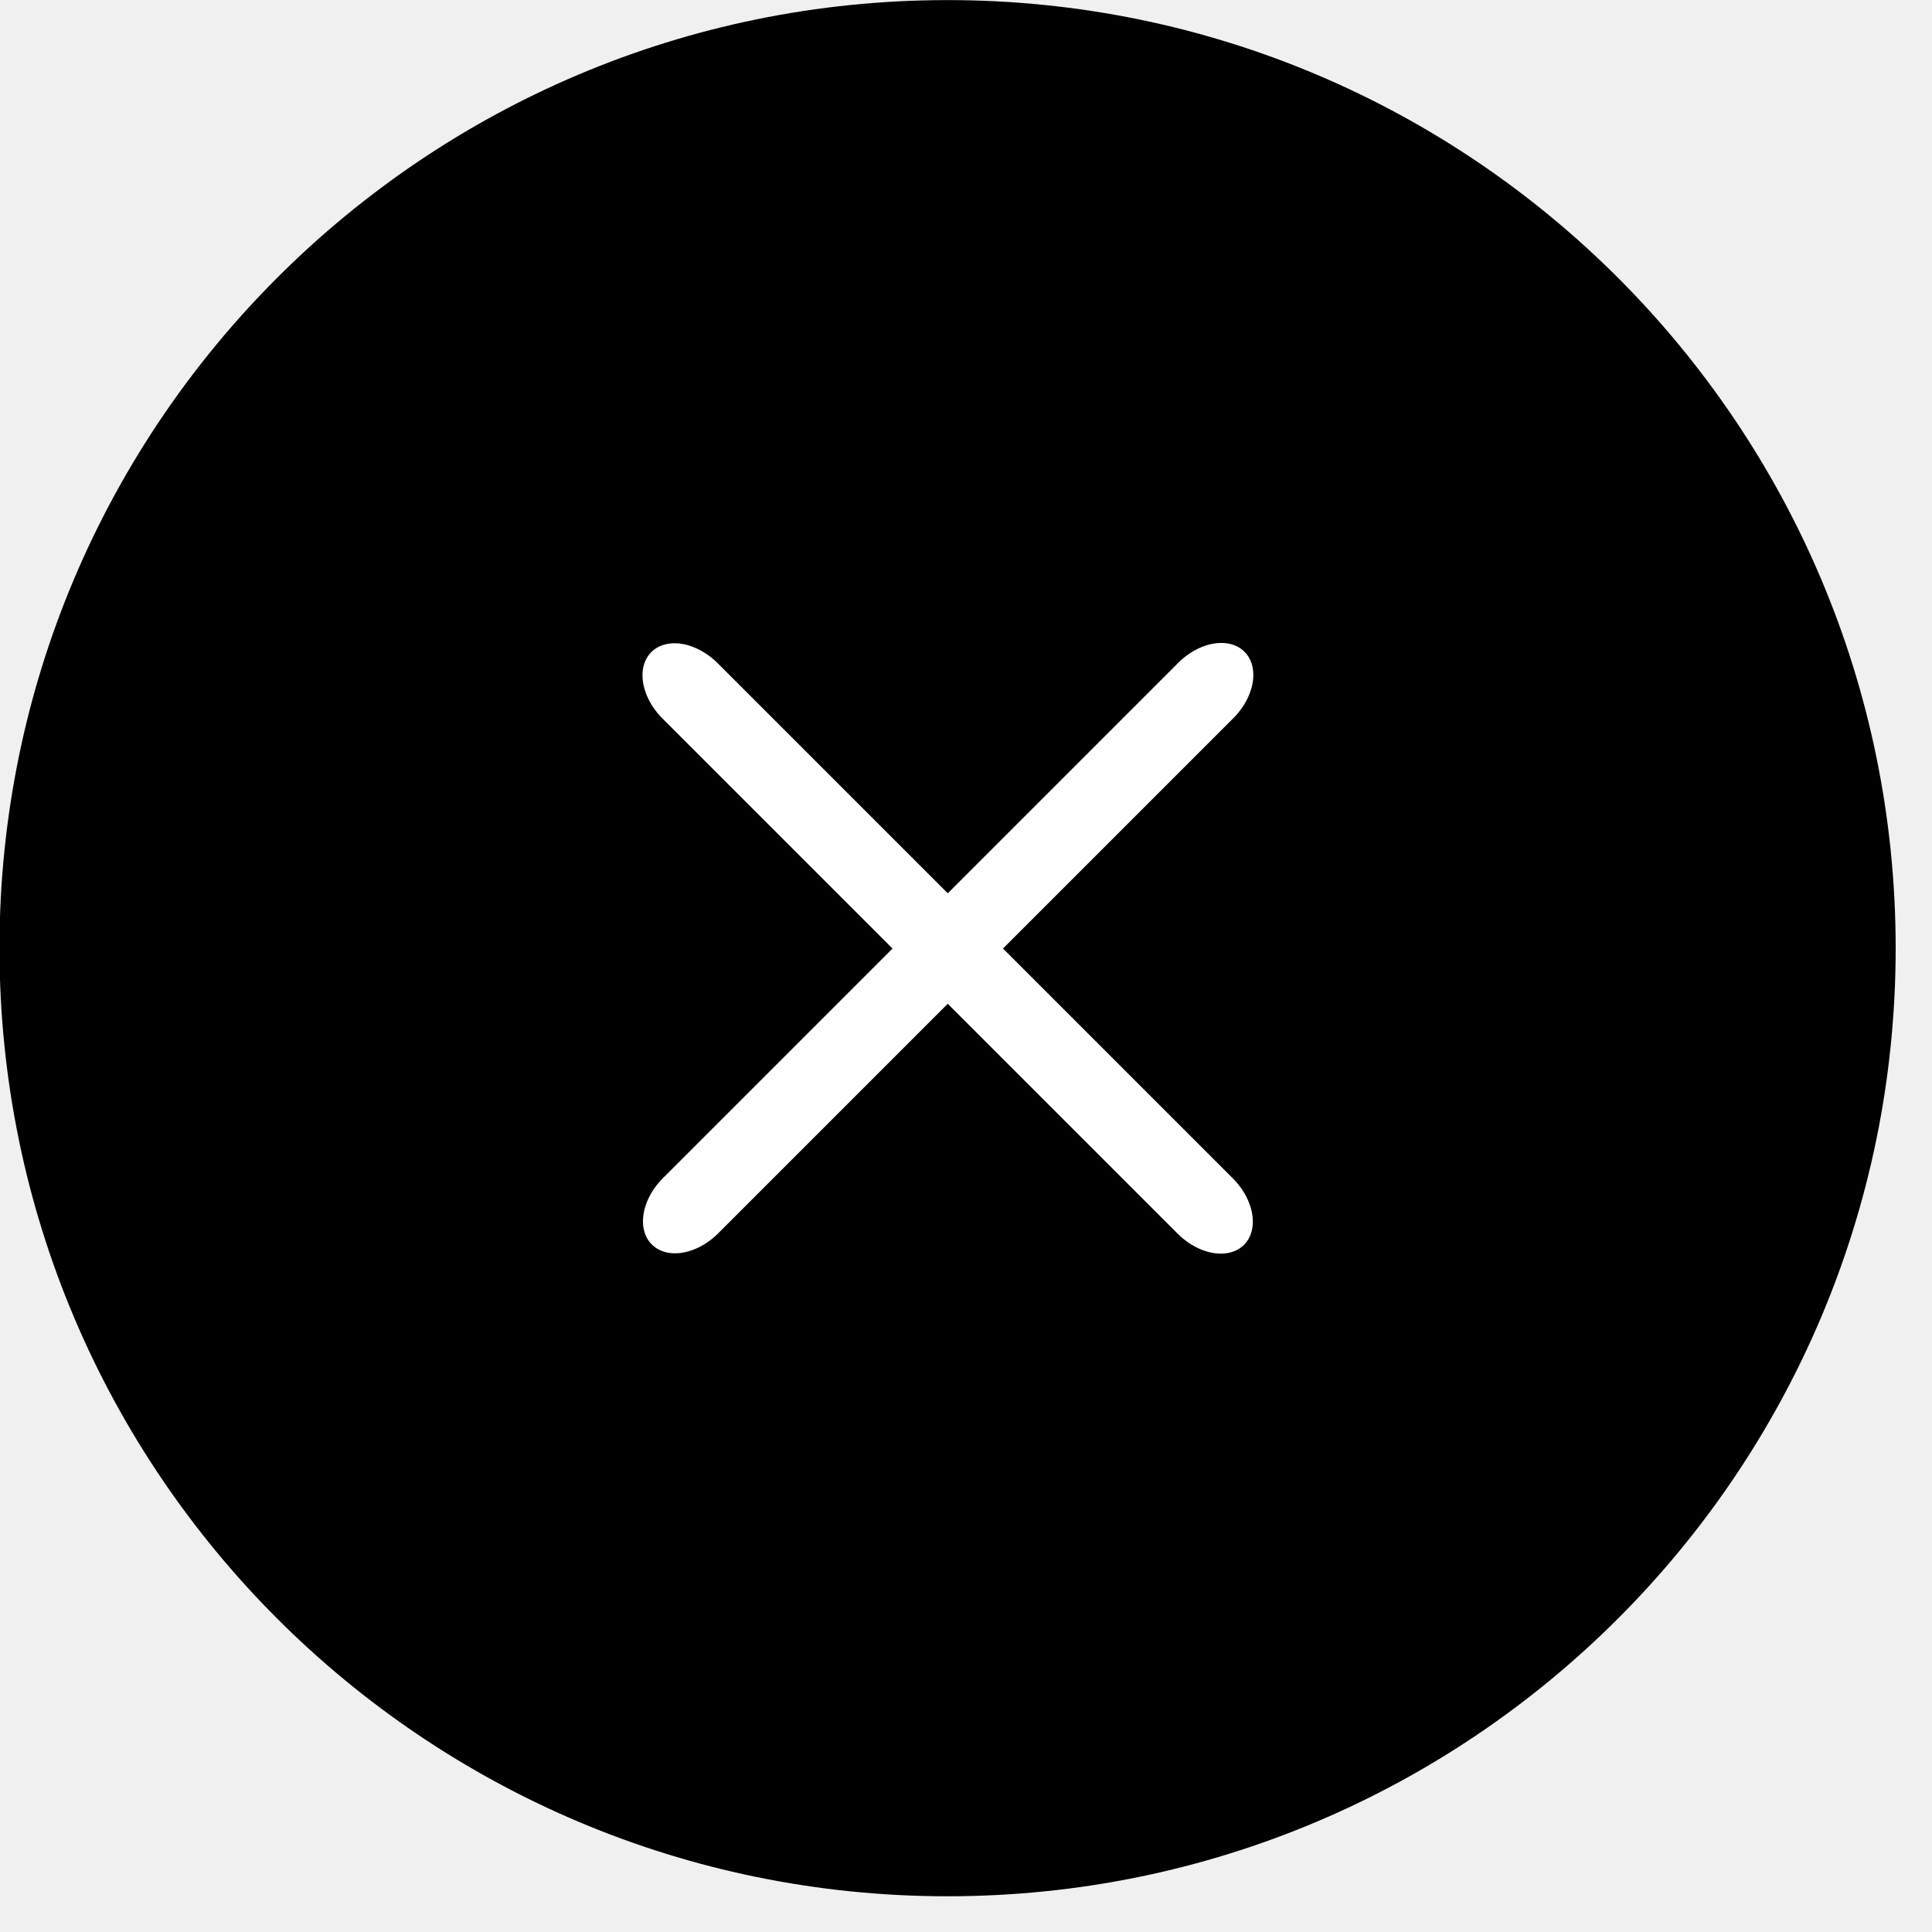
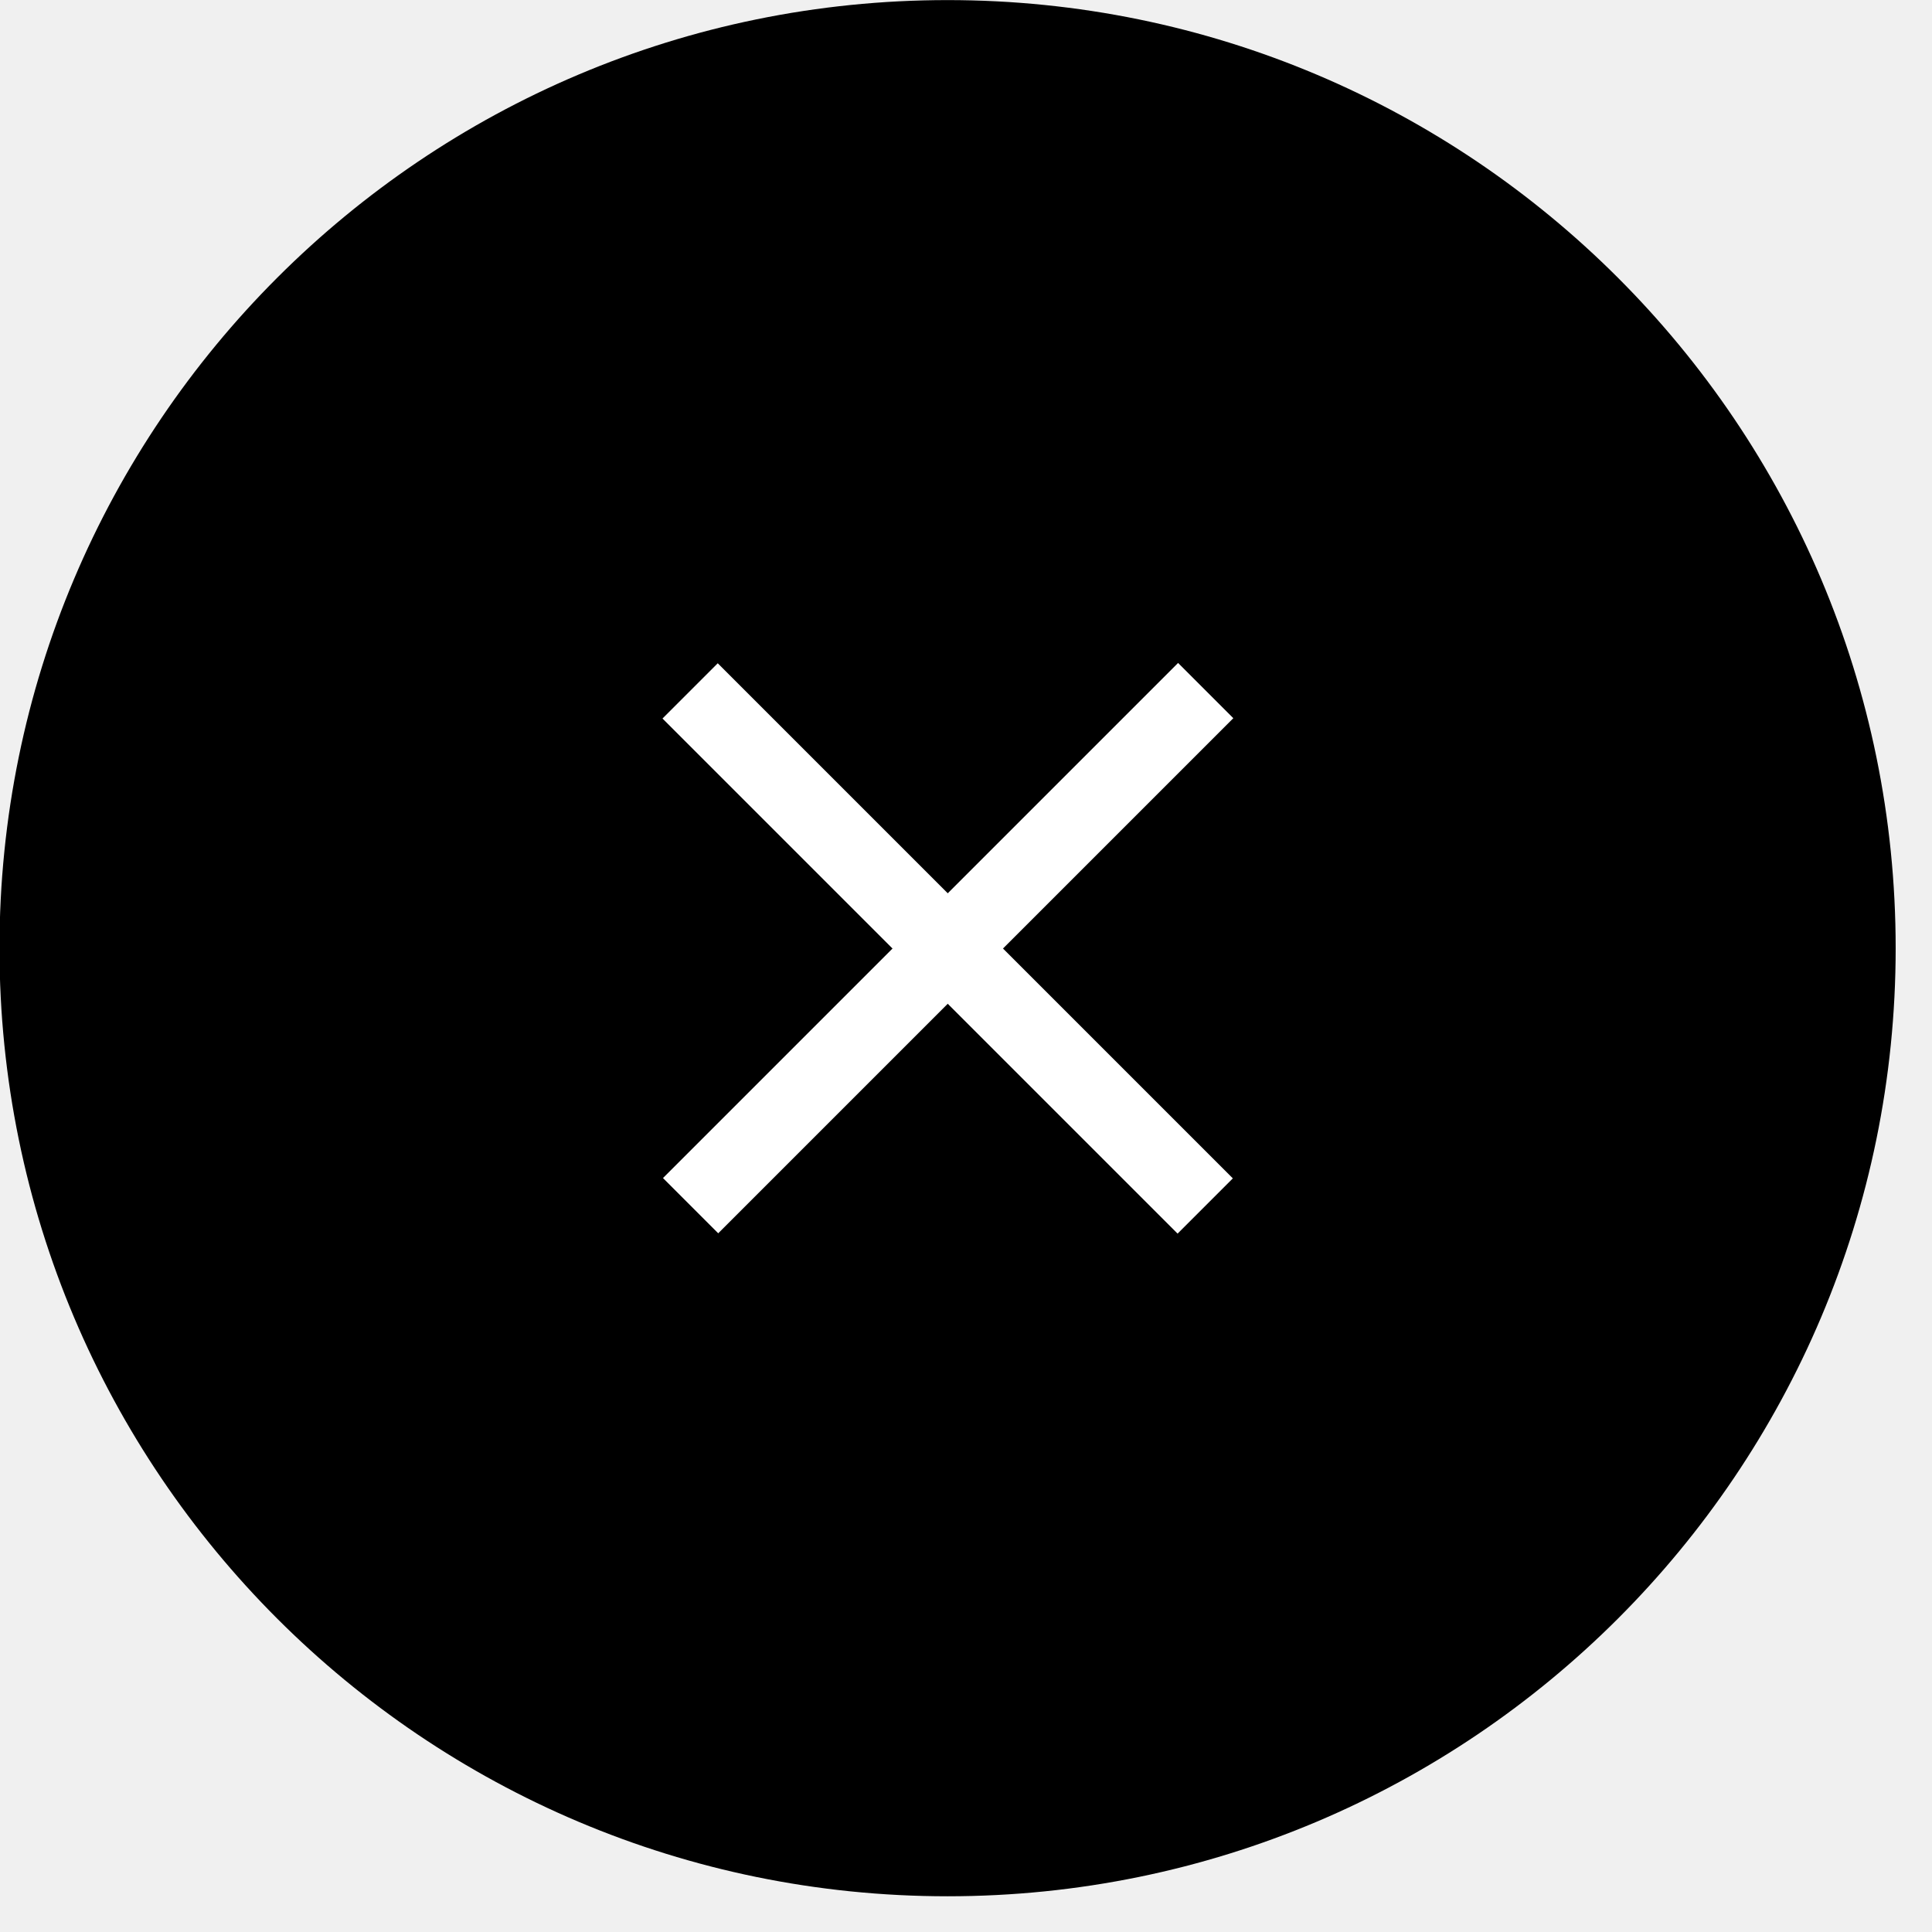
- <svg width="100%" height="100%" viewBox="0 0 44 44" style="fill-rule:evenodd;clip-rule:evenodd;stroke-linecap:round;stroke-linejoin:round;stroke-miterlimit:1.5;">
+ <svg width="100%" height="100%" viewBox="0 0 44 44">
  <g transform="matrix(1,0,0,1,-1455.15,-2914.79)">
    <g transform="matrix(0.285852,0,0,0.666867,1385.08,2497.71)">
      <g transform="matrix(1.30545,0,0,1.30545,180.761,602.197)">
        <g transform="matrix(3.49832,0,0,1.49955,-4845.47,-3745.44)">
          <circle cx="1415.71" cy="2526.12" r="16.54" />
        </g>
        <g transform="matrix(1.89489,0.812243,-1.34853,0.578044,1365.89,-2812.56)">
          <path d="M1417.15,2936.39L1433.74,2936.39" style="fill:none;stroke:white;stroke-width:2.5px;" />
        </g>
        <g transform="matrix(1.89489,-0.812243,1.34853,0.578044,-6553.7,-496.953)">
          <path d="M1417.15,2936.39L1433.74,2936.39" style="fill:none;stroke:white;stroke-width:2.5px;" />
        </g>
      </g>
    </g>
  </g>
</svg>
